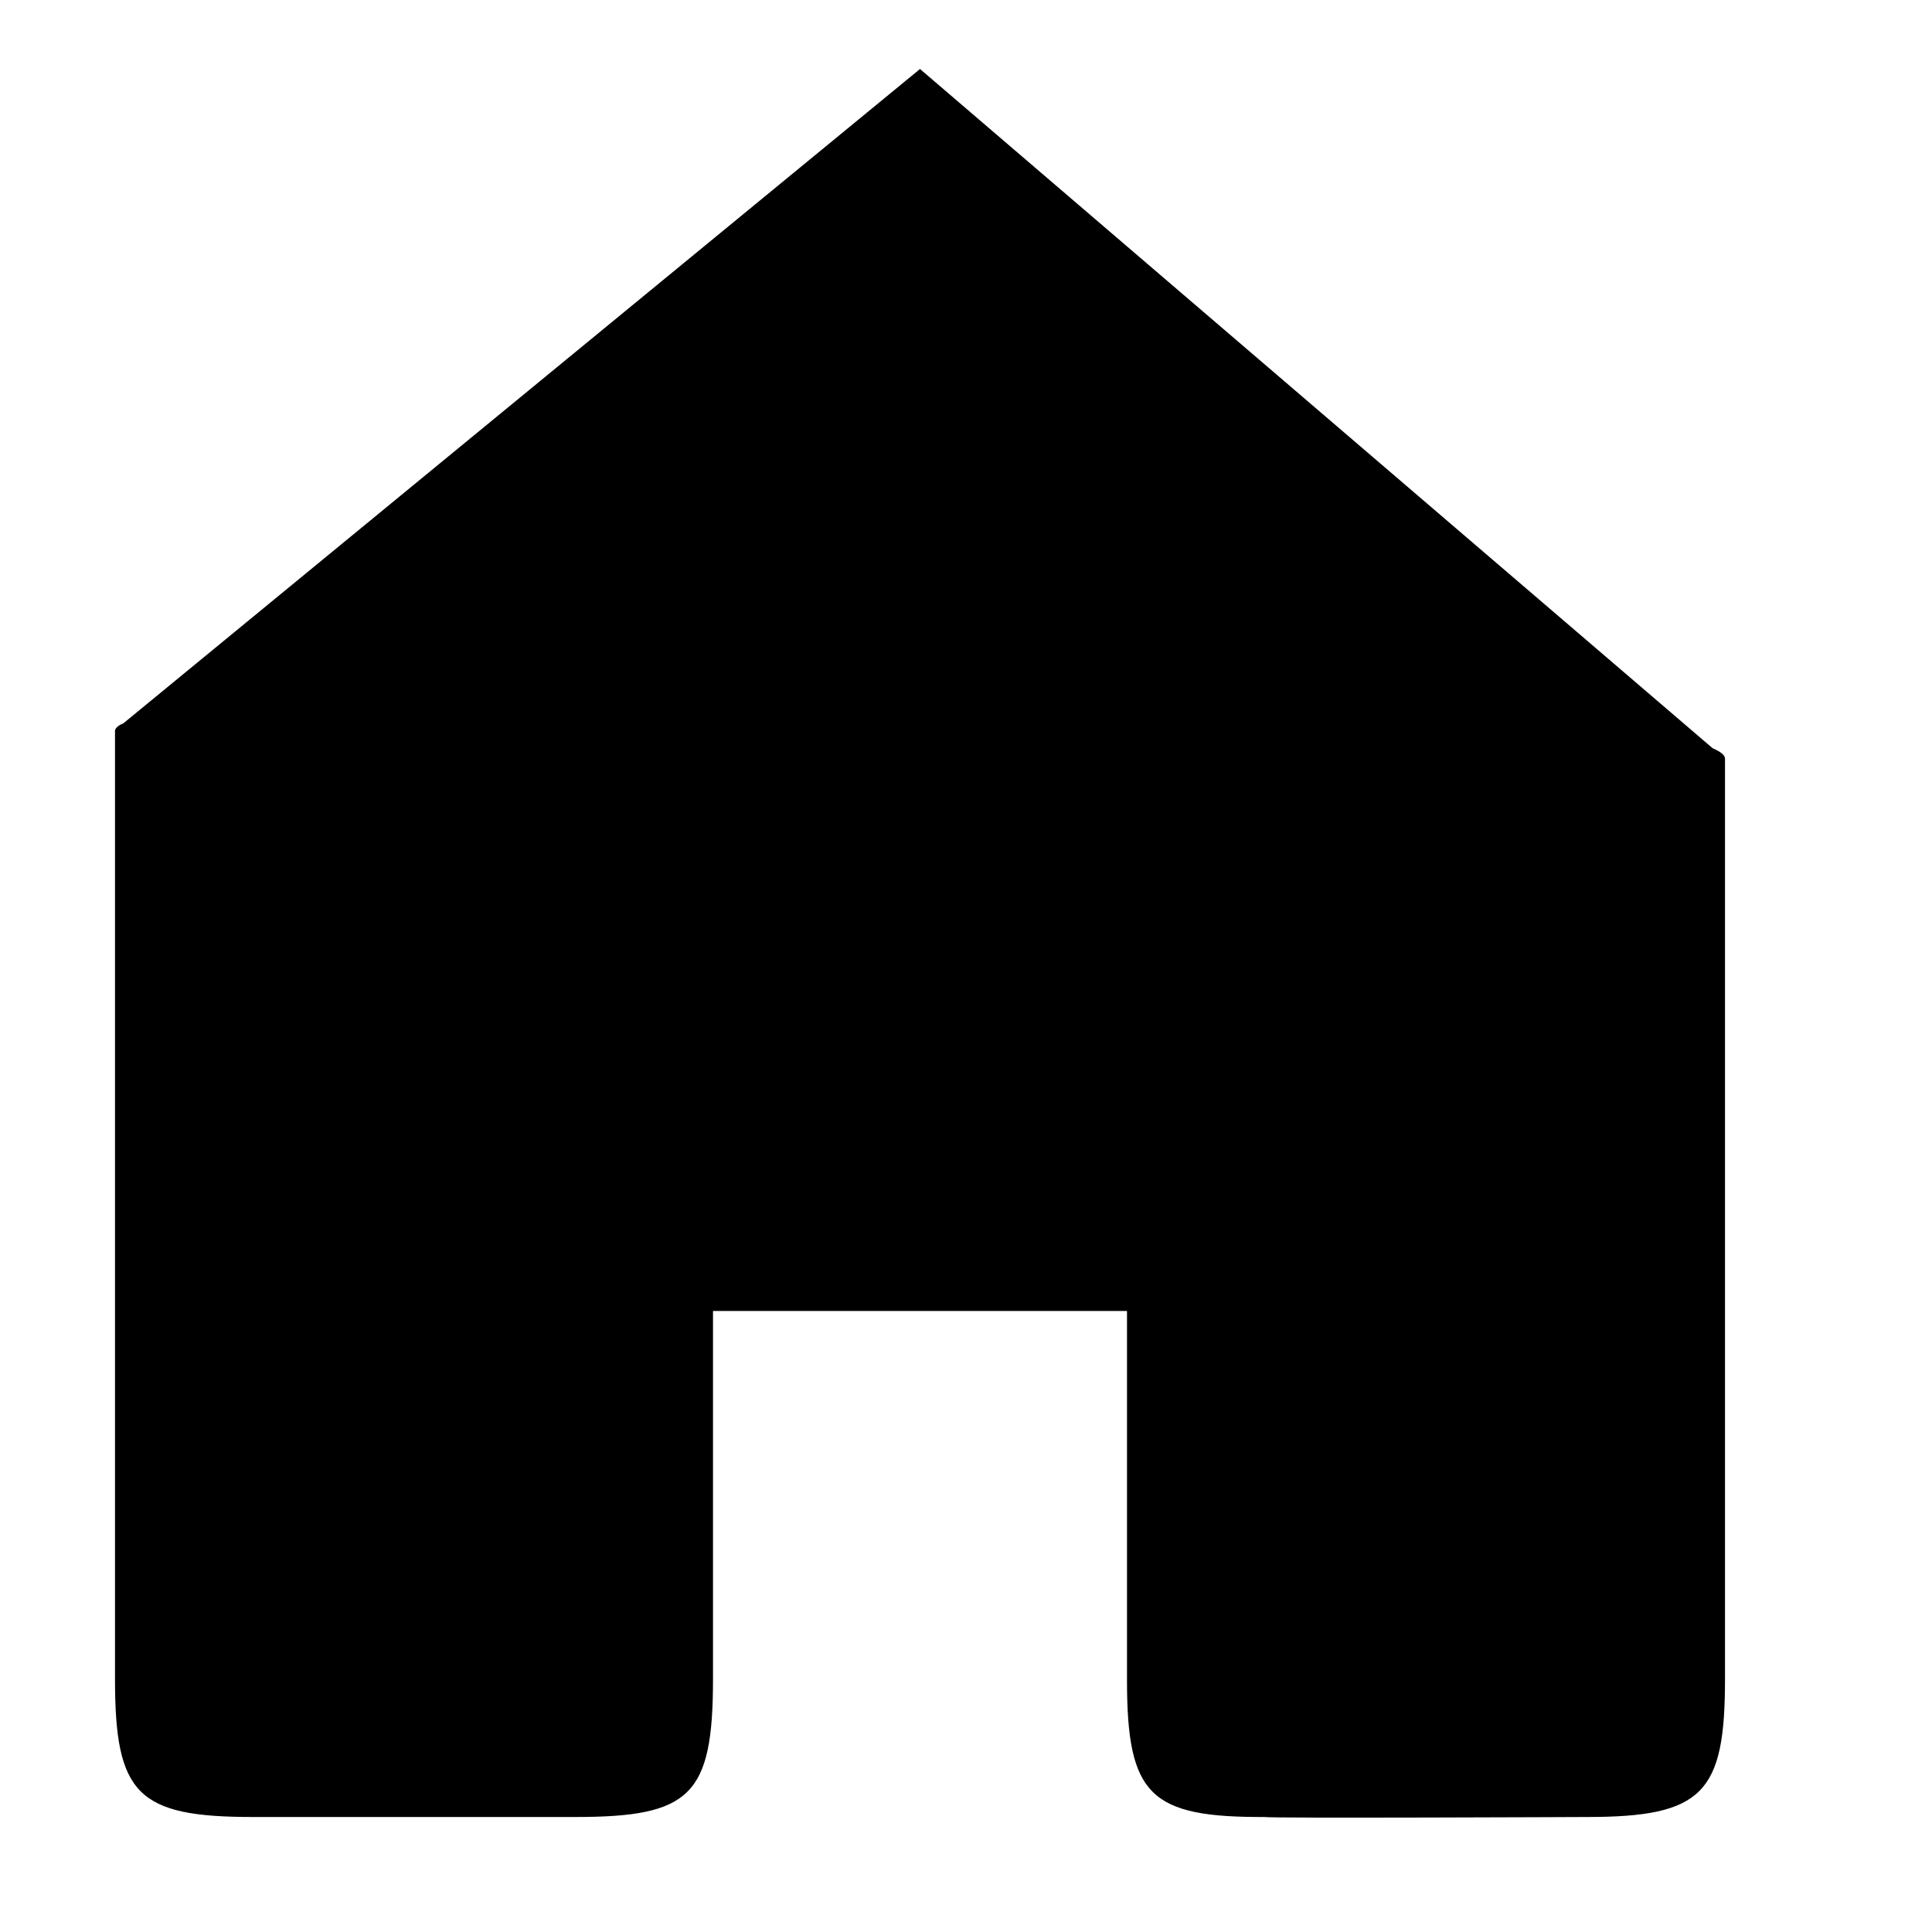
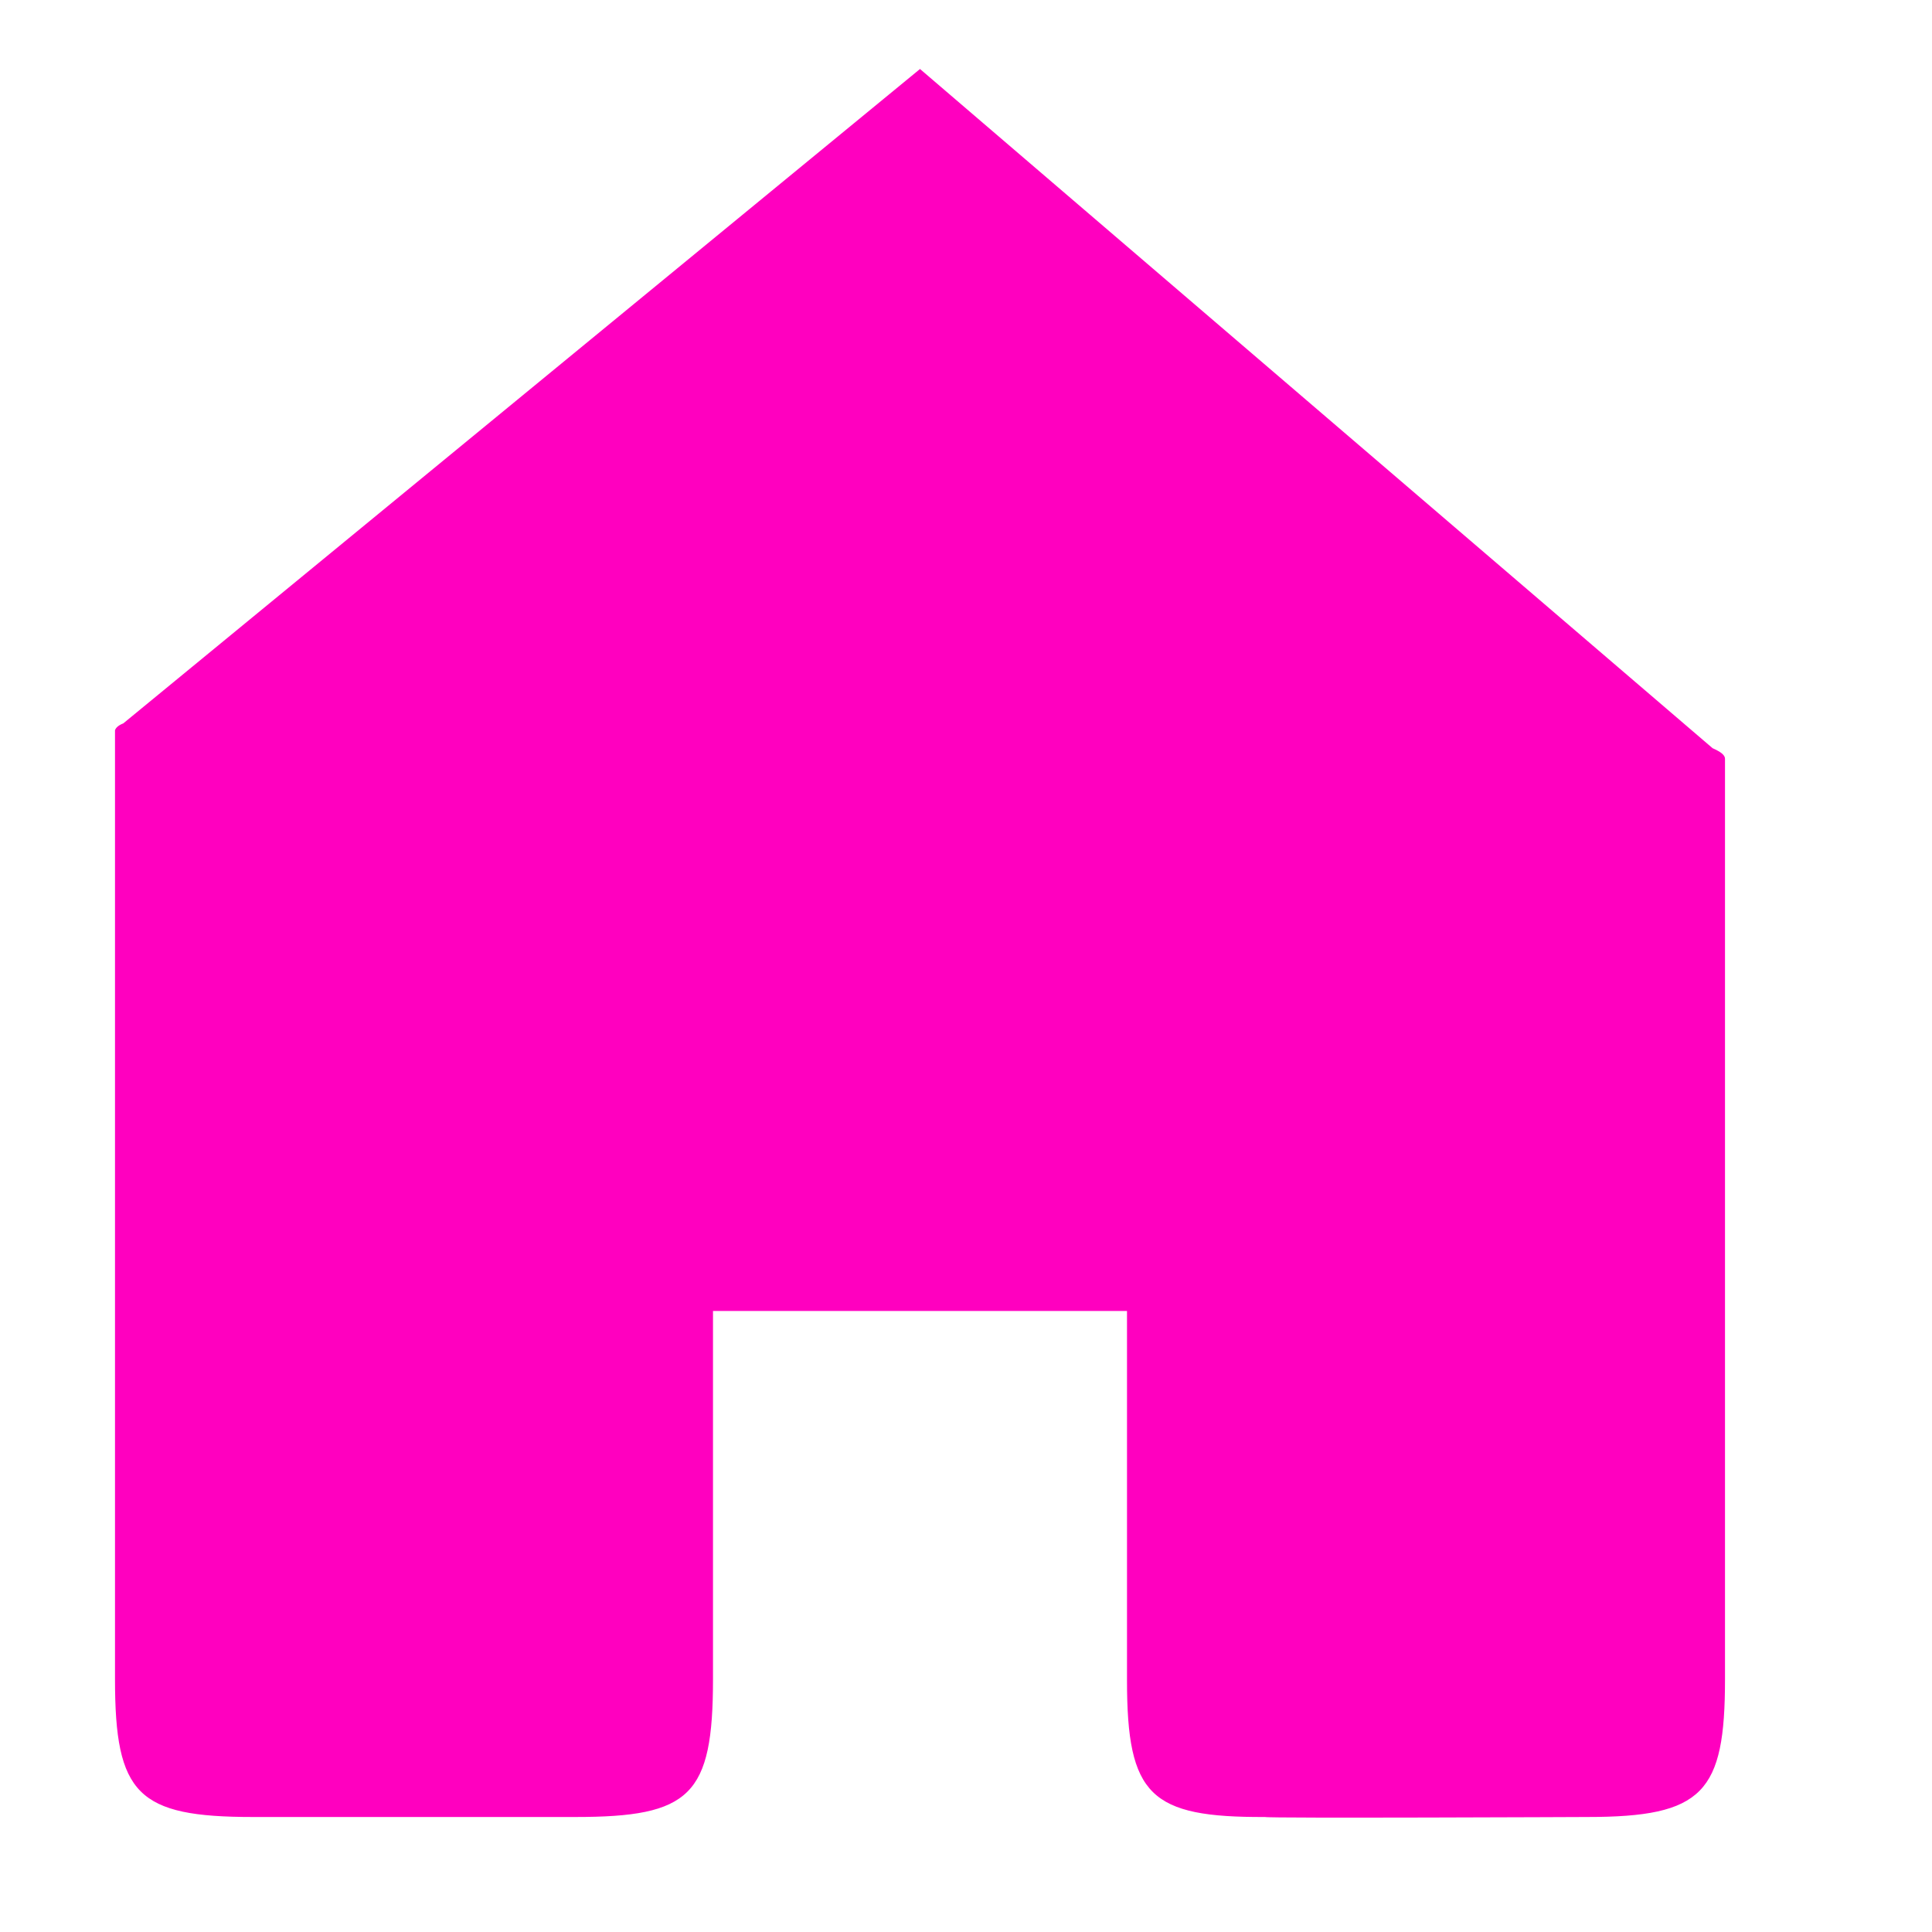
<svg xmlns="http://www.w3.org/2000/svg" version="1.1" baseProfile="tiny" id="Layer_1" x="0px" y="0px" width="42px" height="42px" viewBox="0 0 42 42" xml:space="preserve">
-   <path d="M2.68,15.726c-0.1,0.039-0.16,0.09-0.18,0.149L2.68,15.726z M2.5,15.875v0.021v20.606c0,2.509,0.49,2.998,3,2.998h7  c2.51,0,3-0.461,3-3v-8h9v8.031c0,2.51,0.51,2.979,3,2.969c0.04,0.031,7,0,7,0c2.529,0,3-0.526,3-2.997V16.495  c0-0.08-0.09-0.15-0.27-0.23L20,1.5L2.68,15.726L2.5,15.875z" />
+   <path fill="#FF00BF" d="M2.68,15.726c-0.1,0.039-0.16,0.09-0.18,0.149L2.68,15.726z M2.5,15.875v0.021v20.606c0,2.509,0.49,2.998,3,2.998h7  c2.51,0,3-0.461,3-3v-8h9v8.031c0,2.51,0.51,2.979,3,2.969c0.04,0.031,7,0,7,0c2.529,0,3-0.526,3-2.997V16.495  c0-0.08-0.09-0.15-0.27-0.23L20,1.5L2.68,15.726L2.5,15.875z" />
</svg>
